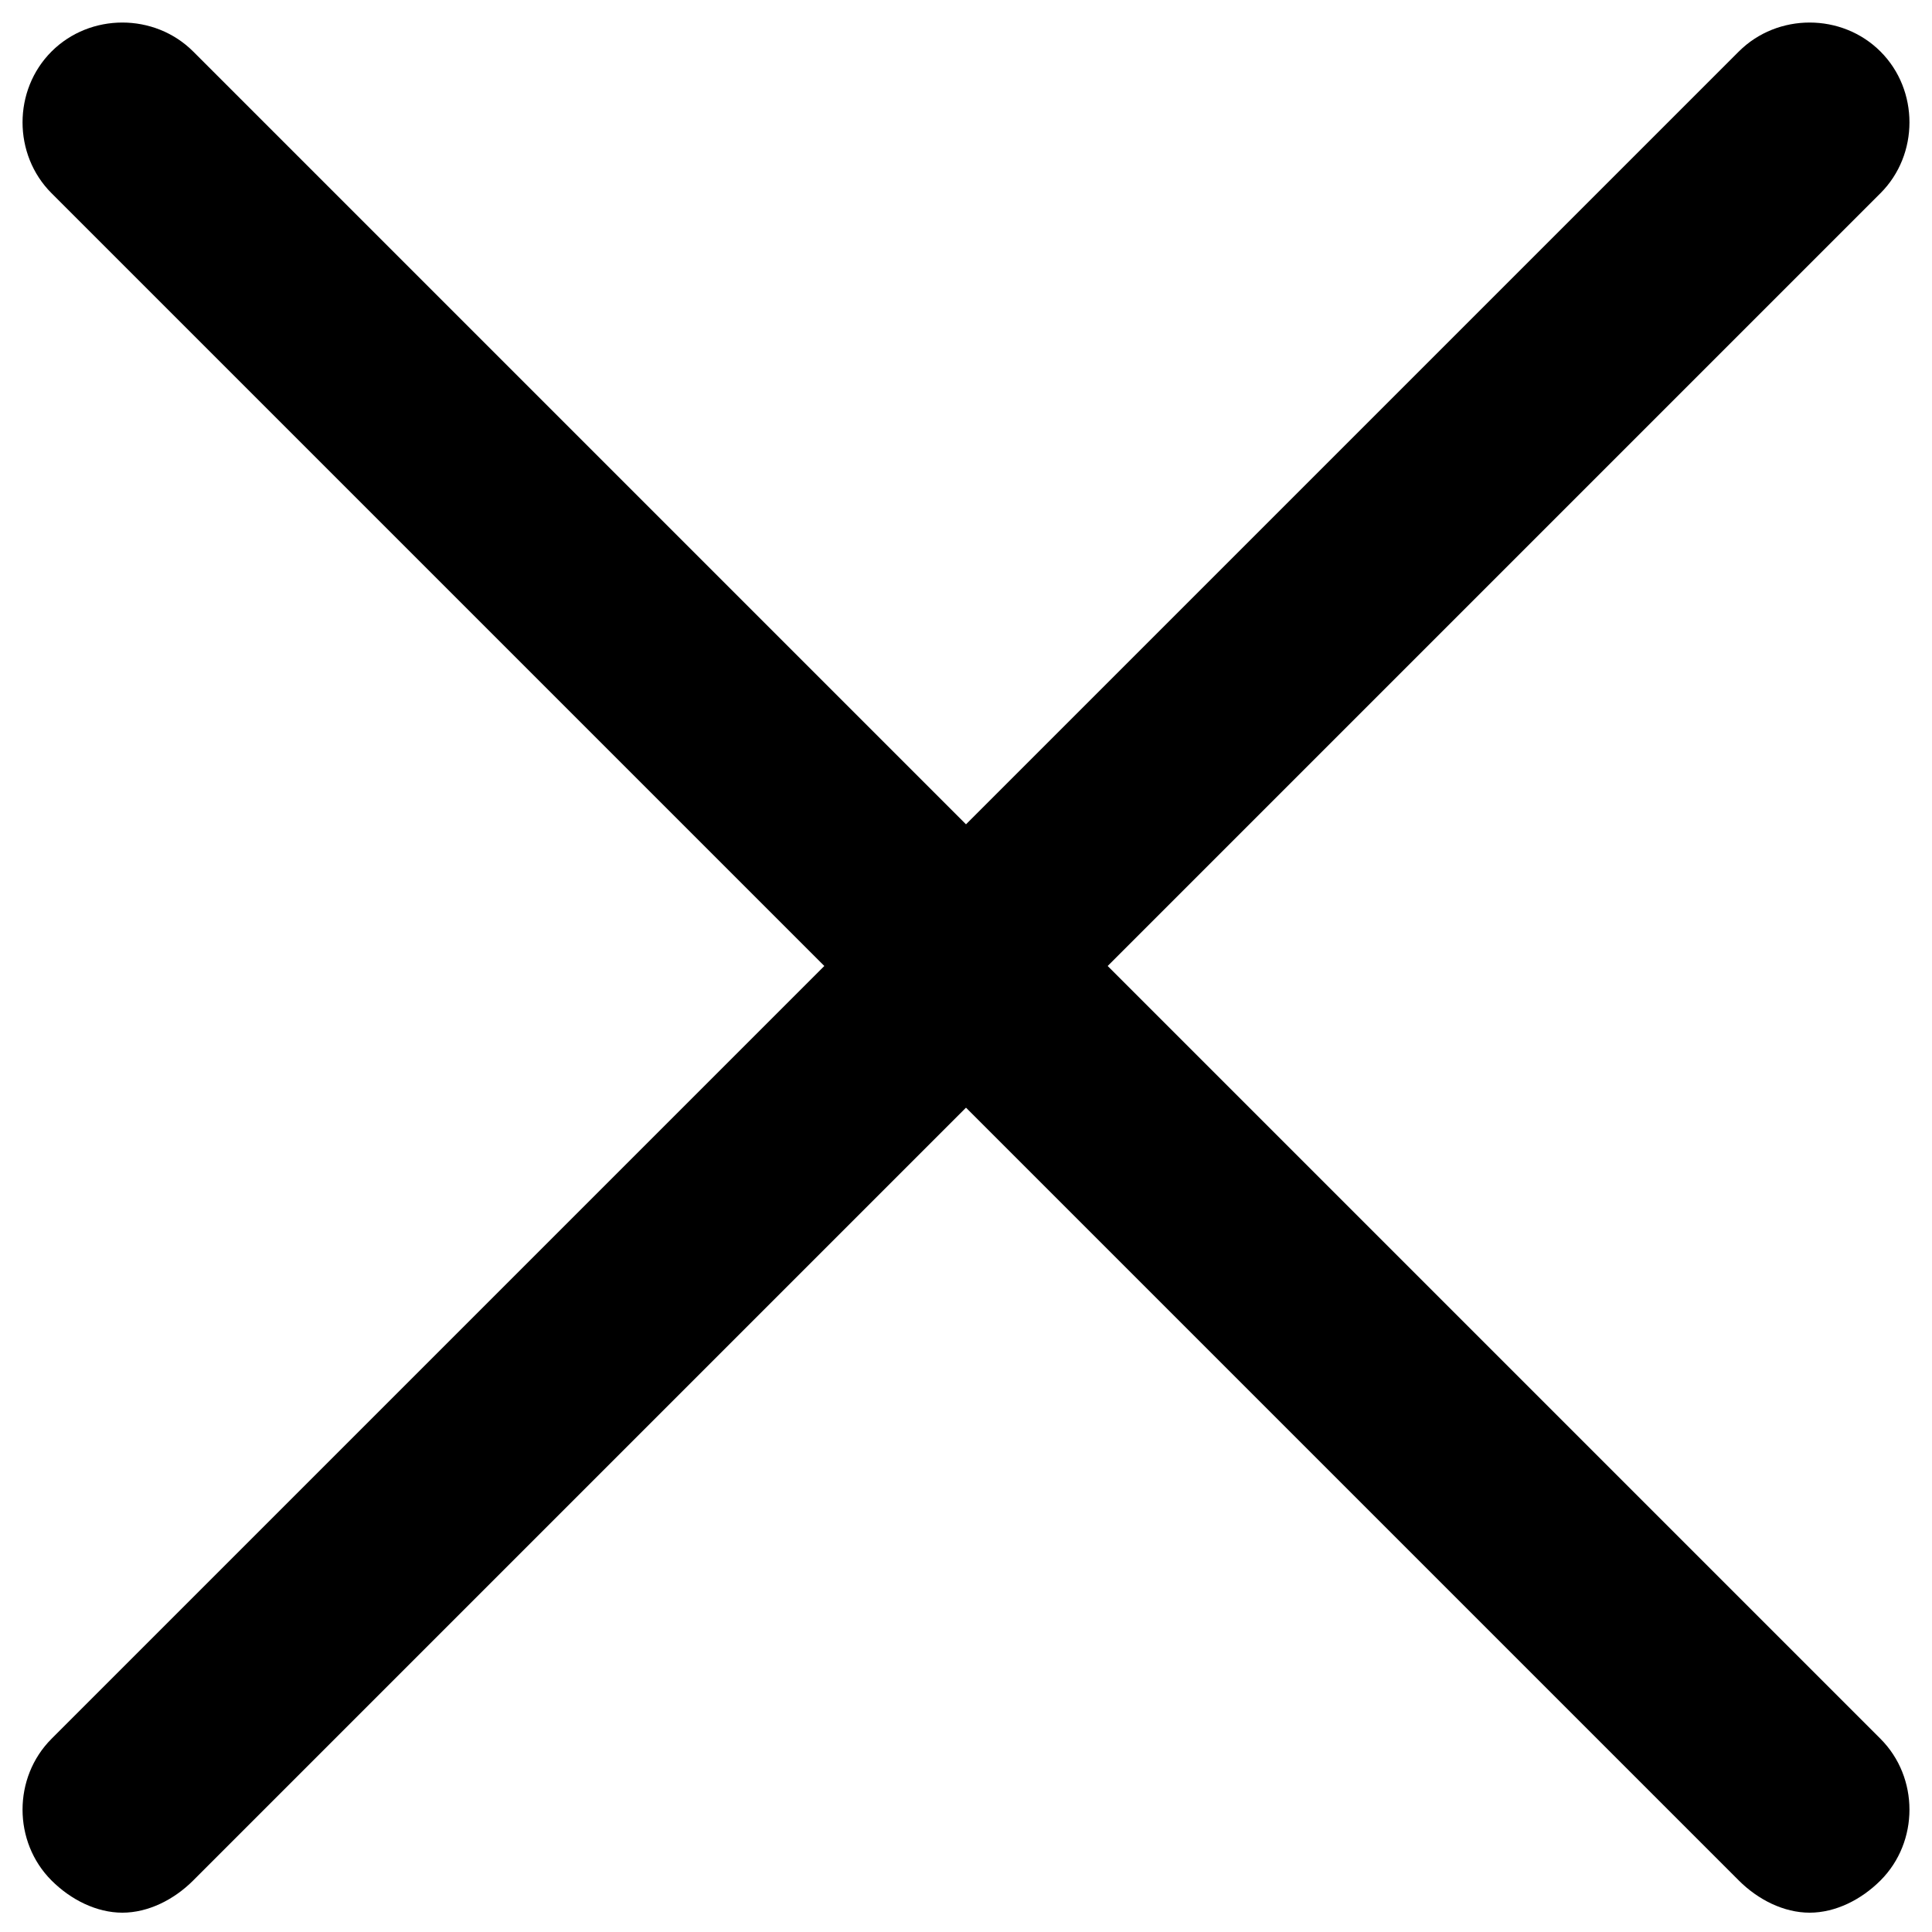
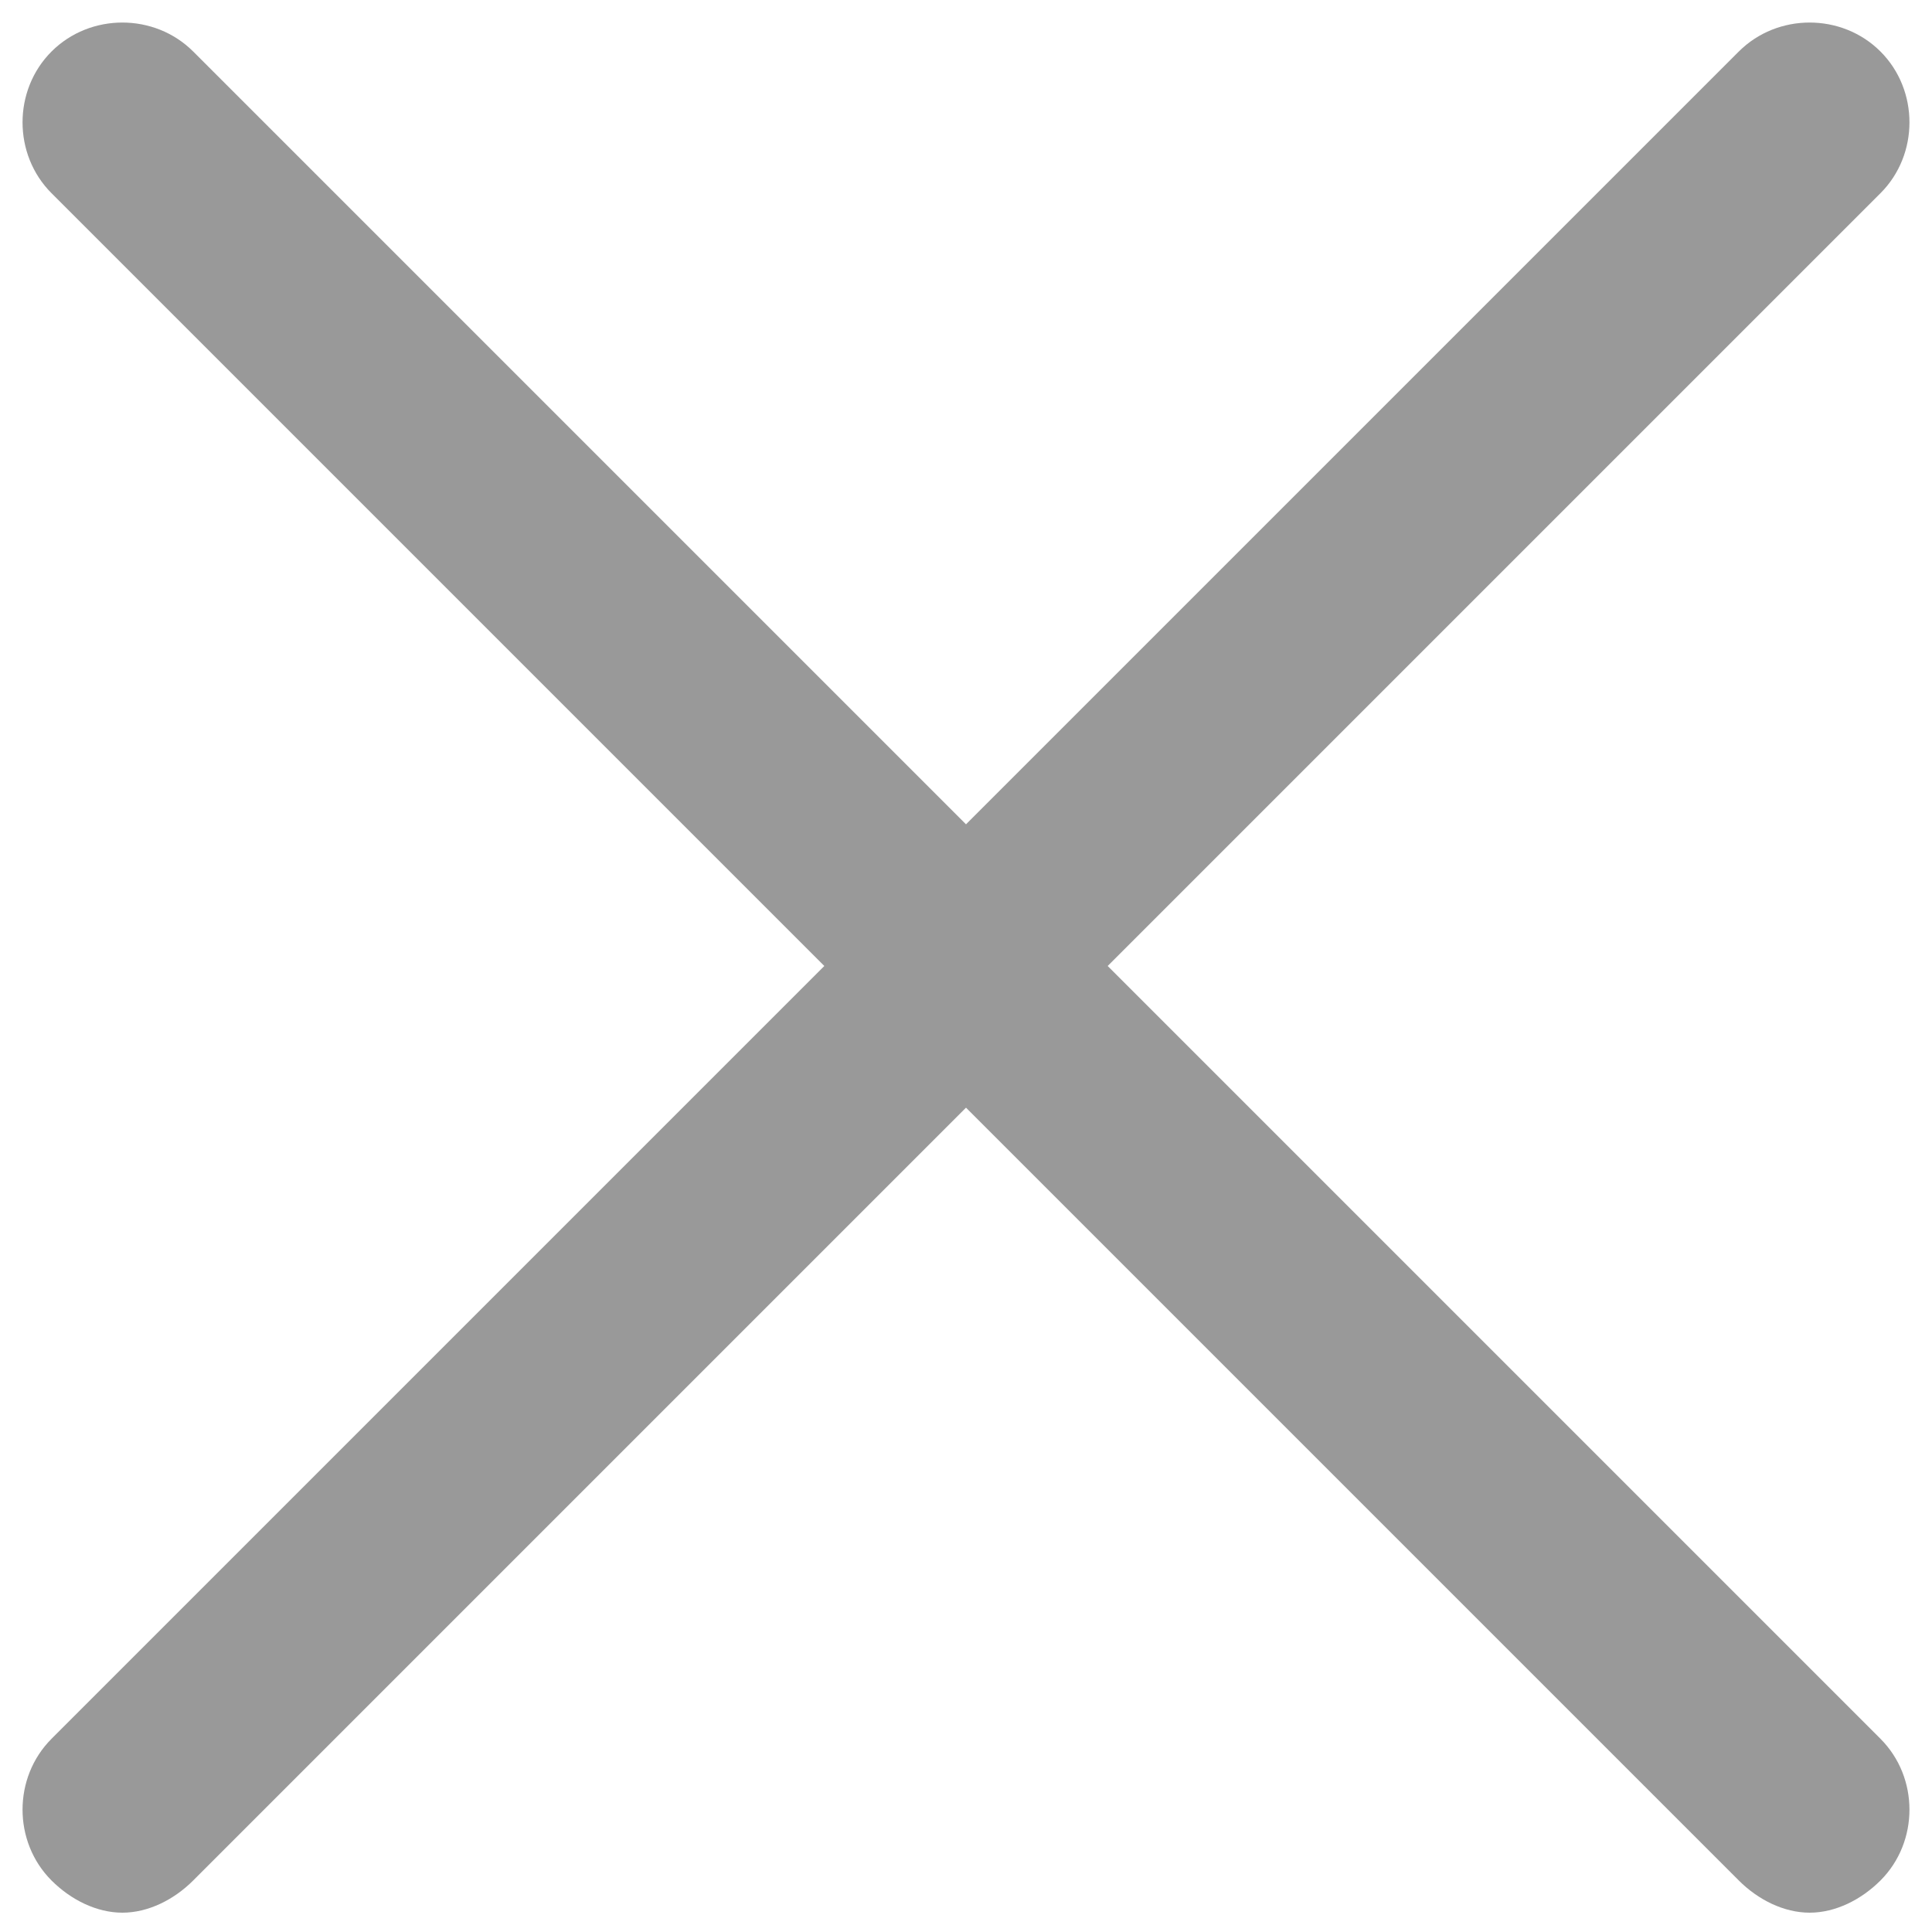
<svg xmlns="http://www.w3.org/2000/svg" version="1.1" id="Layer_1" x="0px" y="0px" width="30px" height="30px" viewBox="0 0 30 30" enable-background="new 0 0 30 30" xml:space="preserve">
  <g id="Layer_1_1_">
</g>
  <g id="Layer_5" display="none">
    <rect x="-609.3" y="-545.6" display="inline" fill="#333333" width="3016" height="1758" />
  </g>
  <g id="Layer_4">
</g>
  <g id="Layer_3">
</g>
  <g id="Layer_2">
-     <path d="M17.2,15l12-12c0.6-0.6,0.6-1.6,0-2.2s-1.6-0.6-2.2,0l-12,12L3,0.8c-0.6-0.6-1.6-0.6-2.2,0S0.2,2.4,0.8,3l12,12l-12,12   c-0.6,0.6-0.6,1.6,0,2.2c0.3,0.3,0.7,0.5,1.1,0.5s0.8-0.2,1.1-0.5l12-12l12,12c0.3,0.3,0.7,0.5,1.1,0.5s0.8-0.2,1.1-0.5   c0.6-0.6,0.6-1.6,0-2.2L17.2,15z" />
+     <path fill="#999999" d="M17.2,15l12-12c0.6-0.6,0.6-1.6,0-2.2s-1.6-0.6-2.2,0l-12,12L3,0.8c-0.6-0.6-1.6-0.6-2.2,0S0.2,2.4,0.8,3   l12,12l-12,12c-0.6,0.6-0.6,1.6,0,2.2c0.3,0.3,0.7,0.5,1.1,0.5s0.8-0.2,1.1-0.5l12-12l12,12c0.3,0.3,0.7,0.5,1.1,0.5   s0.8-0.2,1.1-0.5c0.6-0.6,0.6-1.6,0-2.2L17.2,15z" />
  </g>
</svg>
